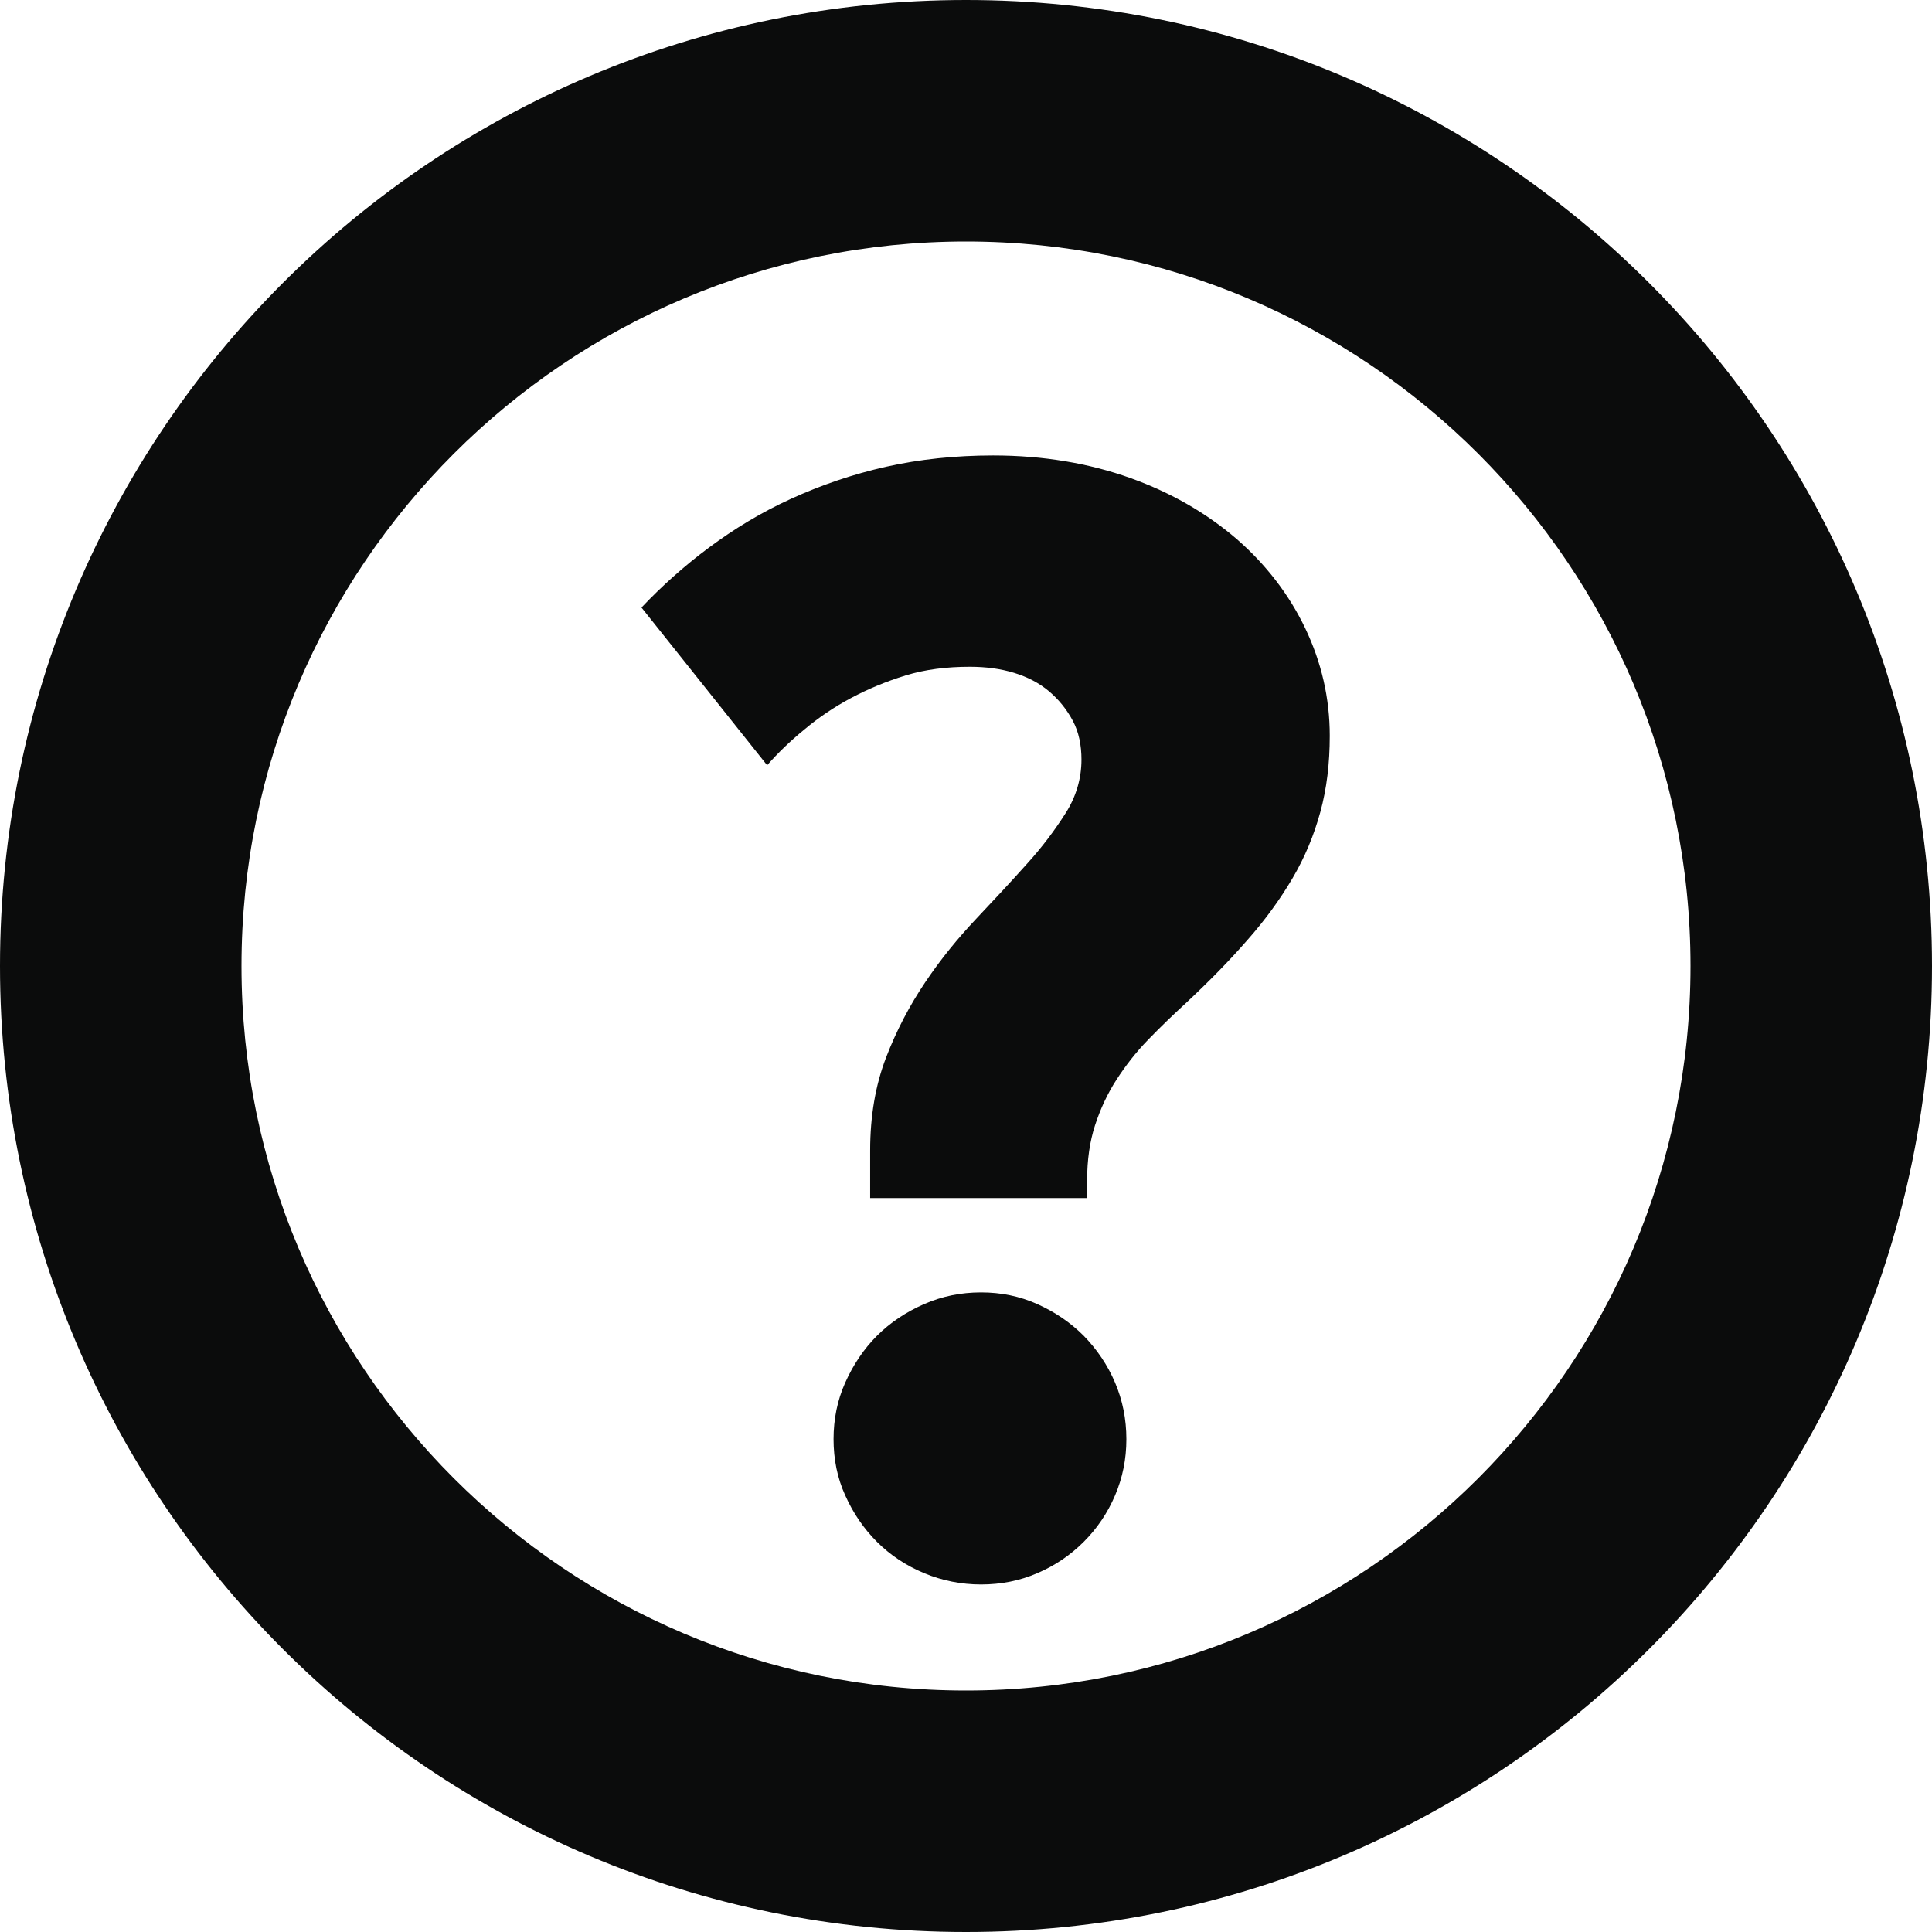
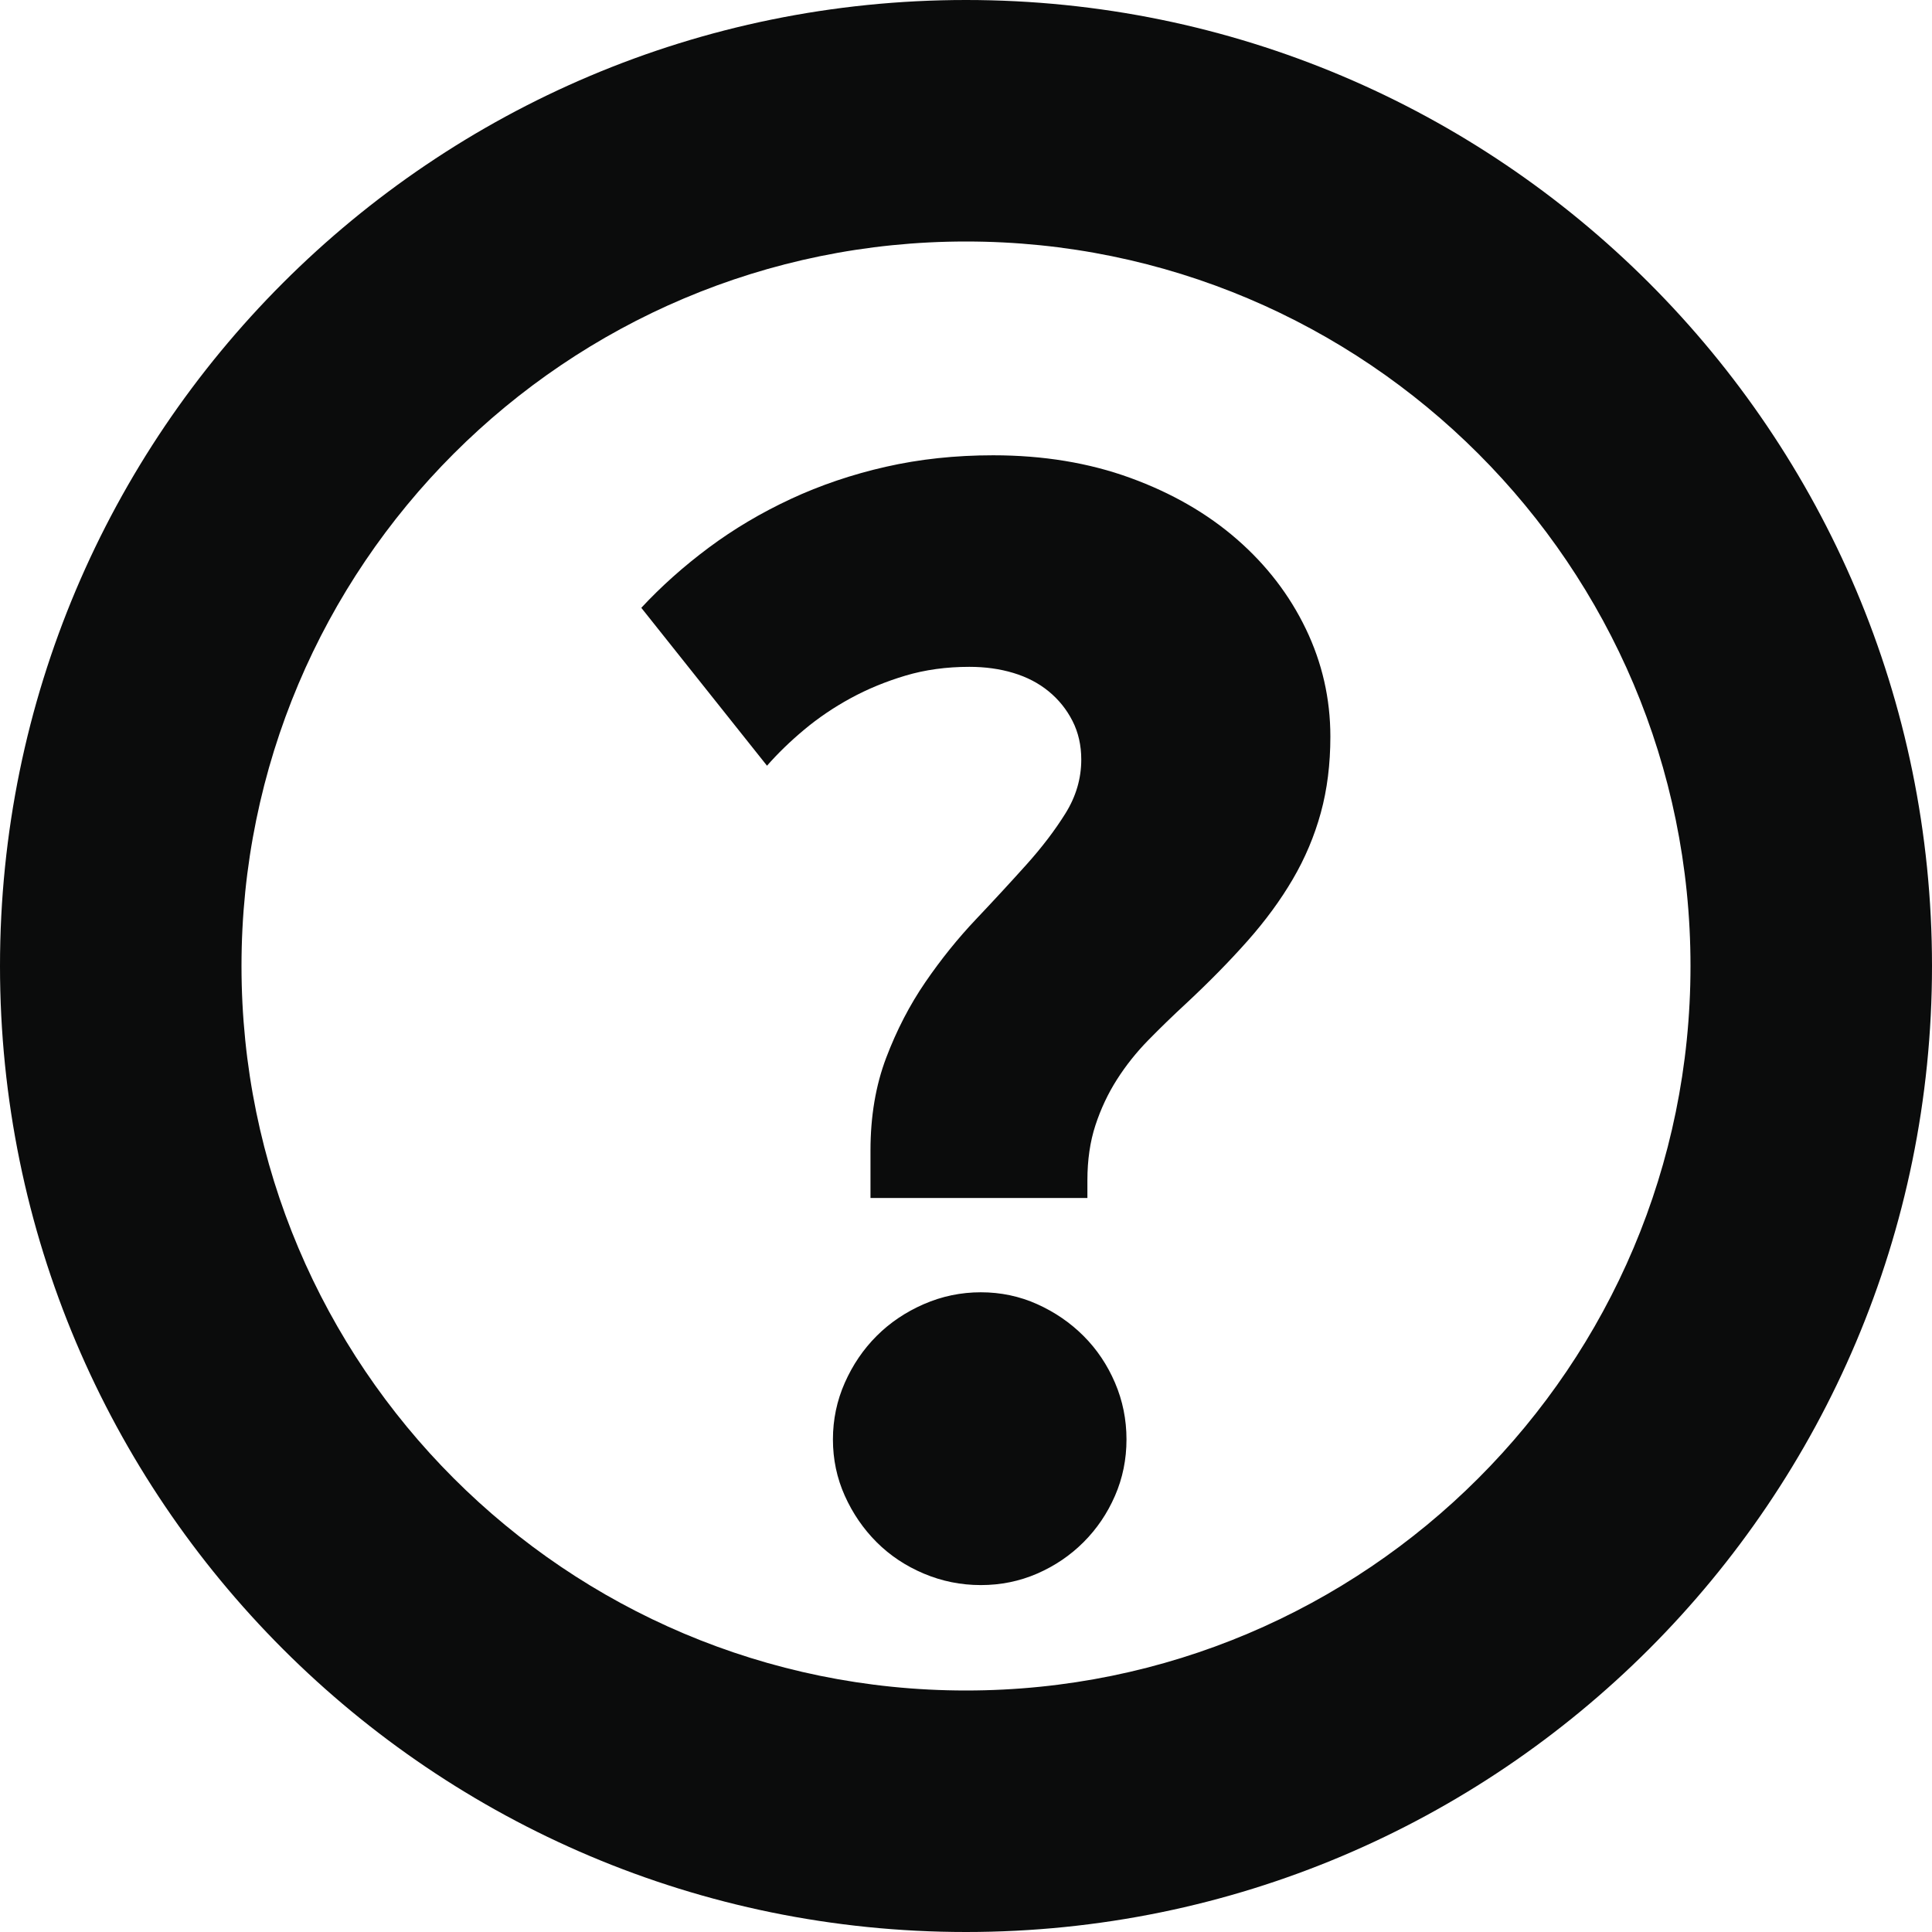
- <svg xmlns="http://www.w3.org/2000/svg" version="1.1" id="Layer_1" x="0px" y="0px" viewBox="0 0 512 512" enable-background="new 0 0 512 512" xml:space="preserve">
-   <g>
-     <path fill="#0B0C0C" d="M256,0C114.6,0,0,114.6,0,256s114.6,256,256,256s256-114.6,256-256S397.4,0,256,0z M256,448   c-106,0-192-86-192-192S150,64,256,64s192,86,192,192S362,448,256,448z" />
-     <path fill="#0B0C0C" d="M327.8,142.9c-7.9-6.8-17.3-12.3-28.2-16.2s-23.1-6-36.4-6c-10,0-19.5,1-28.4,3s-17.3,4.9-25.2,8.5   s-15.1,8-21.7,12.9s-12.6,10.3-17.9,15.9l33.3,41.8c2.8-3.2,6.1-6.4,9.9-9.5c3.7-3.1,7.8-5.9,12.3-8.3s9.3-4.4,14.5-6   s10.9-2.3,17-2.3c4.2,0,8.1,0.5,11.7,1.6c3.6,1.1,6.7,2.7,9.3,4.9s4.7,4.8,6.3,7.8s2.3,6.5,2.3,10.3c0,5-1.4,9.8-4.2,14.2   s-6.2,9-10.4,13.6c-4.1,4.6-8.6,9.4-13.4,14.5c-4.8,5.1-9.3,10.6-13.4,16.7s-7.6,12.7-10.4,20c-2.8,7.3-4.2,15.5-4.2,24.6v12.6   h57.5v-4.7c0-5.4,0.7-10.3,2.1-14.6c1.4-4.3,3.3-8.4,5.7-12.1c2.4-3.7,5.1-7.2,8.3-10.5c3.2-3.3,6.5-6.5,10.1-9.8   c6.1-5.7,11.5-11.2,16.2-16.6c4.7-5.3,8.7-10.8,12-16.4c3.3-5.6,5.7-11.4,7.4-17.6c1.7-6.2,2.5-12.9,2.5-20.2   c0-10-2.2-19.5-6.5-28.5C341.7,157.7,335.6,149.7,327.8,142.9z" />
-     <path fill="#0B0C0C" d="M287.2,354c-3.5-3.5-7.6-6.3-12.3-8.4c-4.7-2.1-9.6-3.1-14.9-3.1c-5.3,0-10.3,1-15.1,3.1   c-4.8,2.1-9,4.9-12.5,8.4c-3.5,3.5-6.3,7.7-8.4,12.4c-2.1,4.7-3.1,9.7-3.1,15c0,5.3,1,10.3,3.1,14.9c2.1,4.7,4.9,8.8,8.4,12.3   c3.5,3.5,7.7,6.3,12.5,8.3s9.9,3,15.1,3c5.3,0,10.3-1,14.9-3c4.7-2,8.8-4.8,12.3-8.3c3.5-3.5,6.3-7.6,8.3-12.3c2-4.7,3-9.6,3-14.9   c0-5.3-1-10.3-3-15C293.5,361.7,290.7,357.6,287.2,354z" />
+ <svg xmlns="http://www.w3.org/2000/svg" width="512px" height="512px" viewBox="0 0 512 512" version="1.1">
+   <defs />
+   <g id="Page-1" stroke="none" stroke-width="1" fill="none" fill-rule="evenodd">
+     <g id="info" fill="#0B0C0C">
+       <path d="M256,512 C397.385,512 512,397.385 512,256 C512,114.615 397.385,0 256,0 C114.615,0 0,114.615 0,256 C0,397.385 114.615,512 256,512 Z M256,448 C362.039,448 448,362.039 448,256 C448,149.961 362.039,64 256,64 C149.961,64 64,149.961 64,256 C64,362.039 149.961,448 256,448 Z M230.688,317.484 L230.688,304.891 C230.688,295.818 232.076,287.625 234.852,280.312 C237.628,273 241.081,266.331 245.211,260.305 C249.341,254.279 253.81,248.727 258.617,243.648 C263.425,238.57 267.893,233.729 272.023,229.125 C276.154,224.521 279.607,219.984 282.383,215.516 C285.159,211.047 286.547,206.307 286.547,201.297 C286.547,197.505 285.768,194.086 284.211,191.039 C282.654,187.992 280.555,185.385 277.914,183.219 C275.273,181.052 272.159,179.427 268.57,178.344 C264.982,177.26 261.089,176.719 256.891,176.719 C250.797,176.719 245.143,177.497 239.93,179.055 C234.716,180.612 229.875,182.609 225.406,185.047 C220.937,187.484 216.841,190.26 213.117,193.375 C209.393,196.49 206.109,199.672 203.266,202.922 L169.953,161.078 C175.234,155.391 181.193,150.076 187.828,145.133 C194.464,140.19 201.708,135.891 209.562,132.234 C217.417,128.578 225.812,125.734 234.75,123.703 C243.688,121.672 253.167,120.656 263.188,120.656 C276.458,120.656 288.578,122.654 299.547,126.648 C310.516,130.643 319.927,136.06 327.781,142.898 C335.635,149.737 341.729,157.659 346.062,166.664 C350.396,175.669 352.562,185.182 352.562,195.203 C352.562,202.516 351.716,209.253 350.023,215.414 C348.331,221.576 345.859,227.432 342.609,232.984 C339.359,238.536 335.365,243.987 330.625,249.336 C325.885,254.685 320.469,260.203 314.375,265.891 C310.854,269.141 307.503,272.391 304.32,275.641 C301.138,278.891 298.362,282.378 295.992,286.102 C293.622,289.826 291.727,293.854 290.305,298.188 C288.883,302.521 288.172,307.396 288.172,312.812 L288.172,317.484 L230.688,317.484 Z M220.734,381.469 C220.734,376.187 221.784,371.177 223.883,366.438 C225.982,361.698 228.792,357.568 232.312,354.047 C235.833,350.526 239.997,347.716 244.805,345.617 C249.612,343.518 254.656,342.469 259.938,342.469 C265.219,342.469 270.195,343.518 274.867,345.617 C279.539,347.716 283.635,350.526 287.156,354.047 C290.677,357.568 293.453,361.698 295.484,366.438 C297.516,371.177 298.531,376.187 298.531,381.469 C298.531,386.75 297.516,391.727 295.484,396.398 C293.453,401.07 290.677,405.167 287.156,408.688 C283.635,412.208 279.539,414.984 274.867,417.016 C270.195,419.047 265.219,420.062 259.938,420.062 C254.656,420.062 249.612,419.047 244.805,417.016 C239.997,414.984 235.833,412.208 232.312,408.688 C228.792,405.167 225.982,401.07 223.883,396.398 C221.784,391.727 220.734,386.75 220.734,381.469 Z" />
+     </g>
  </g>
</svg>
